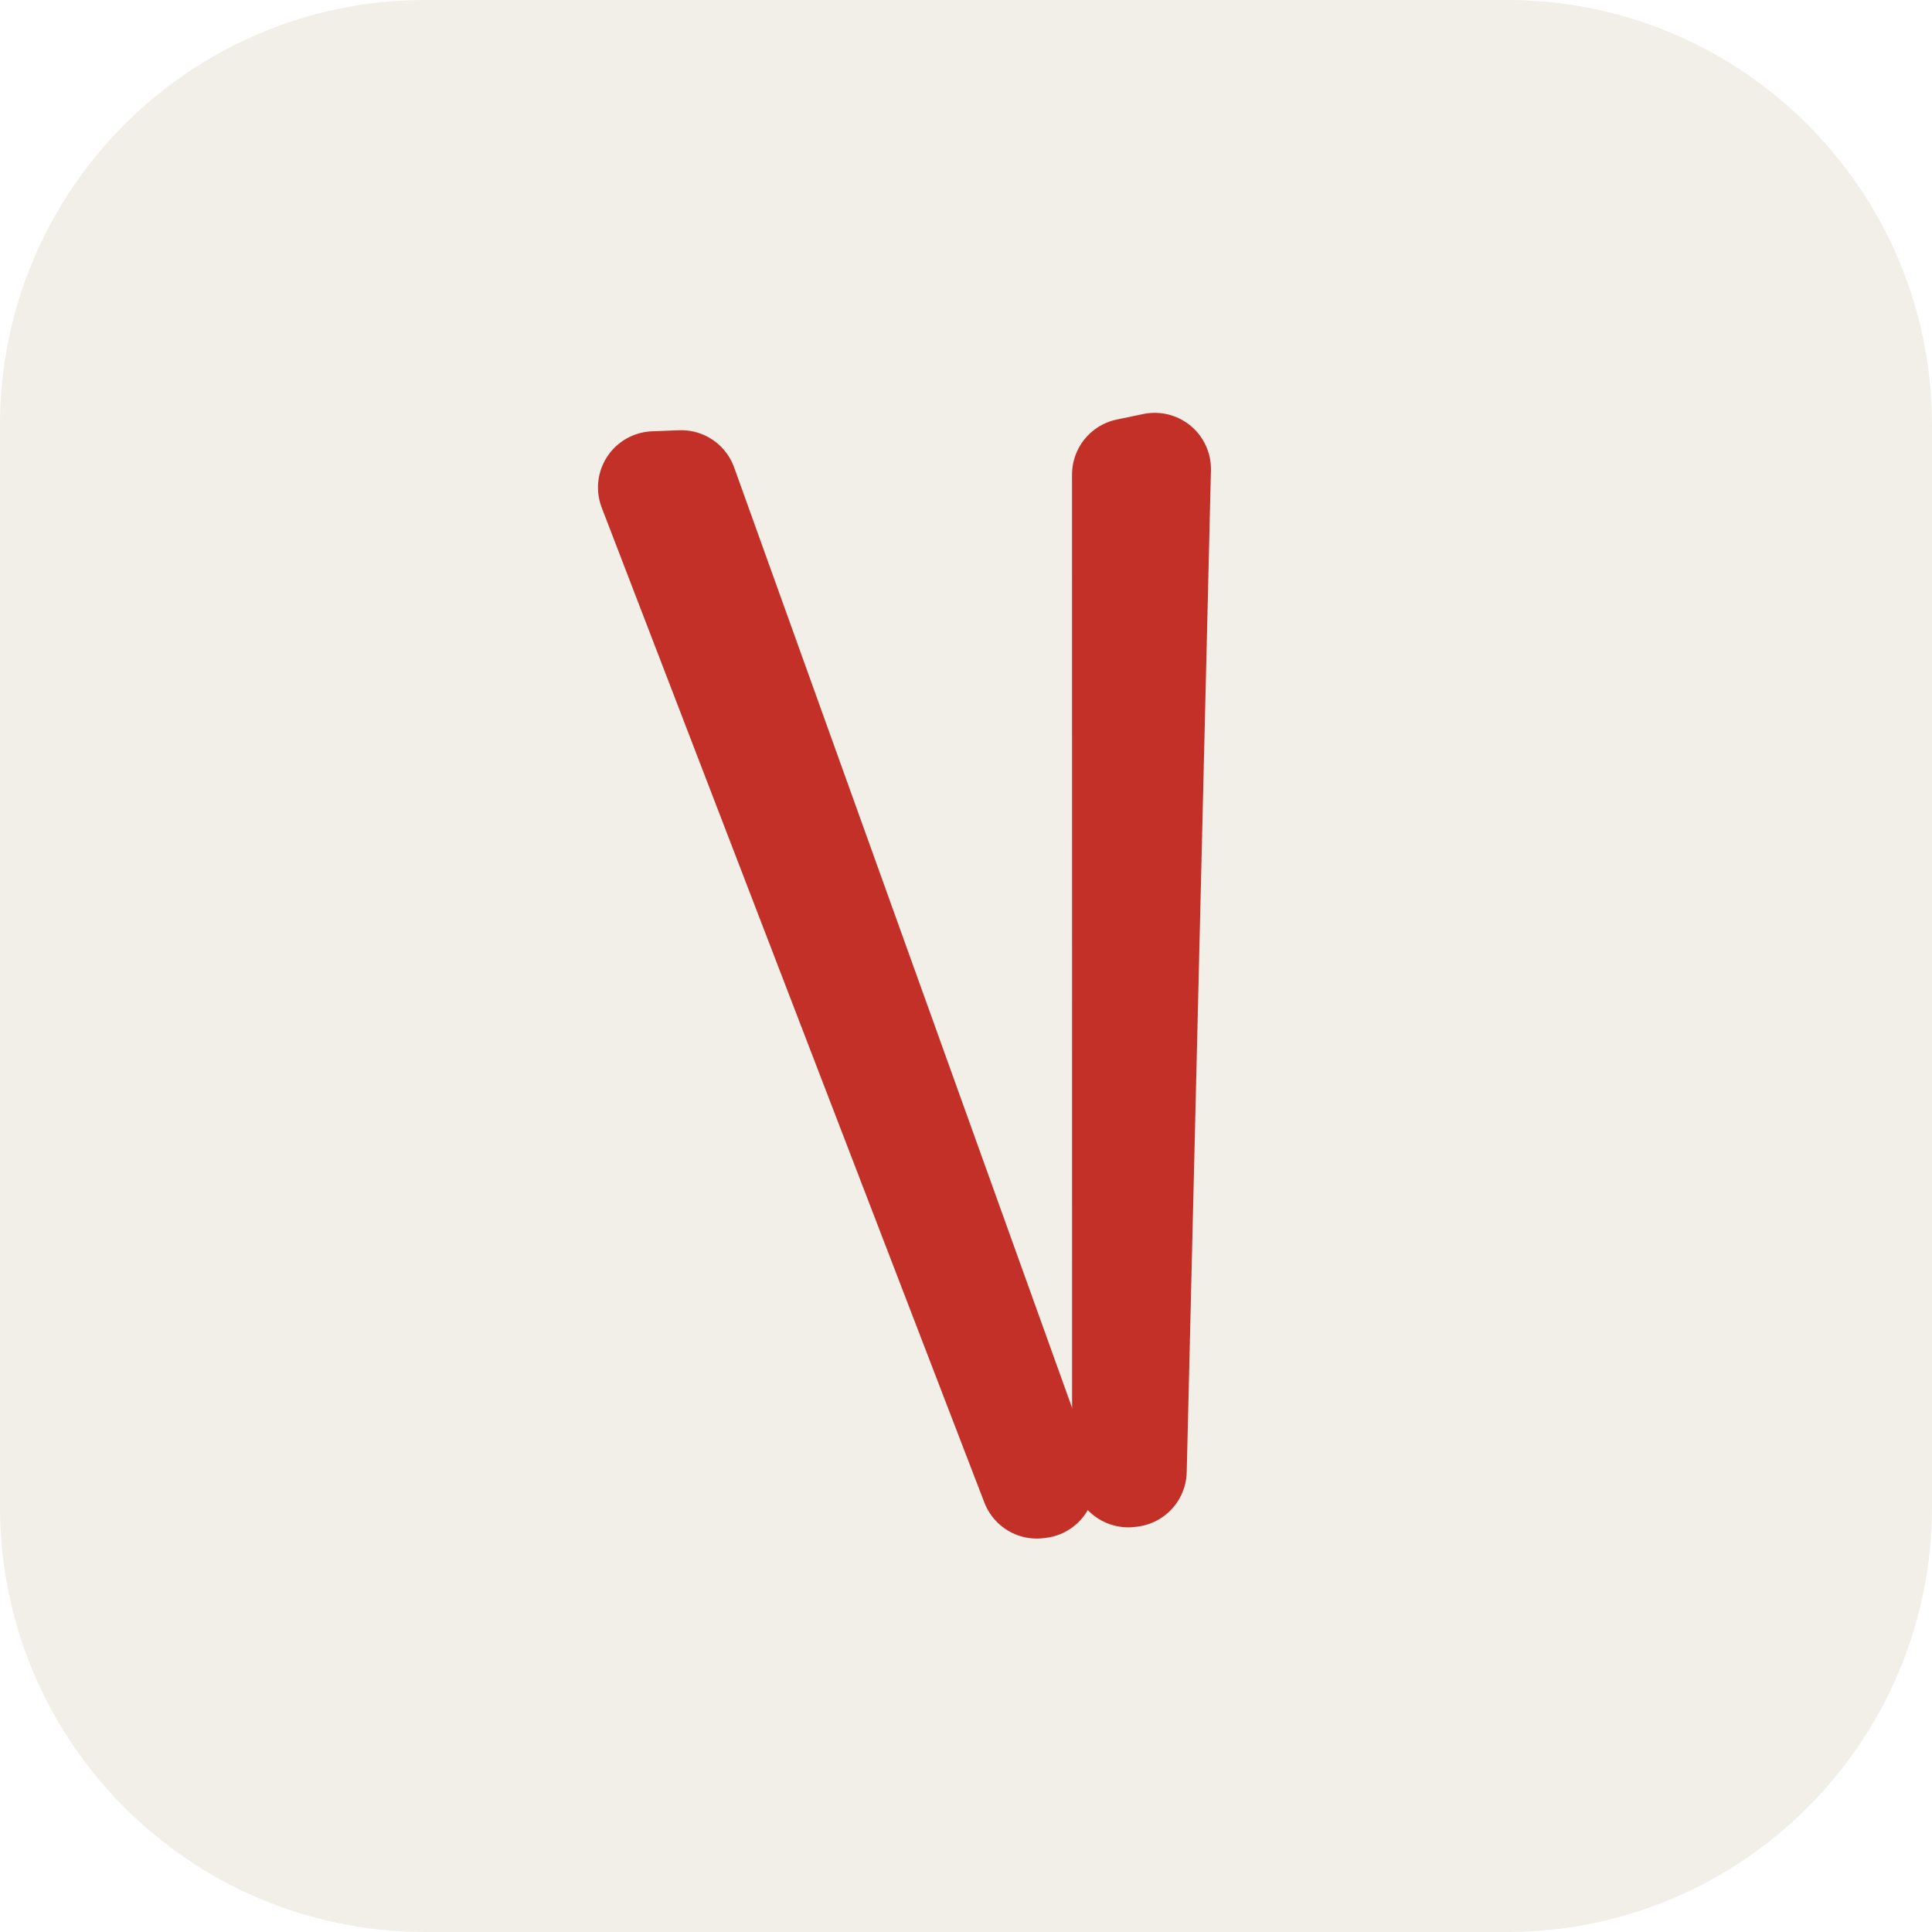
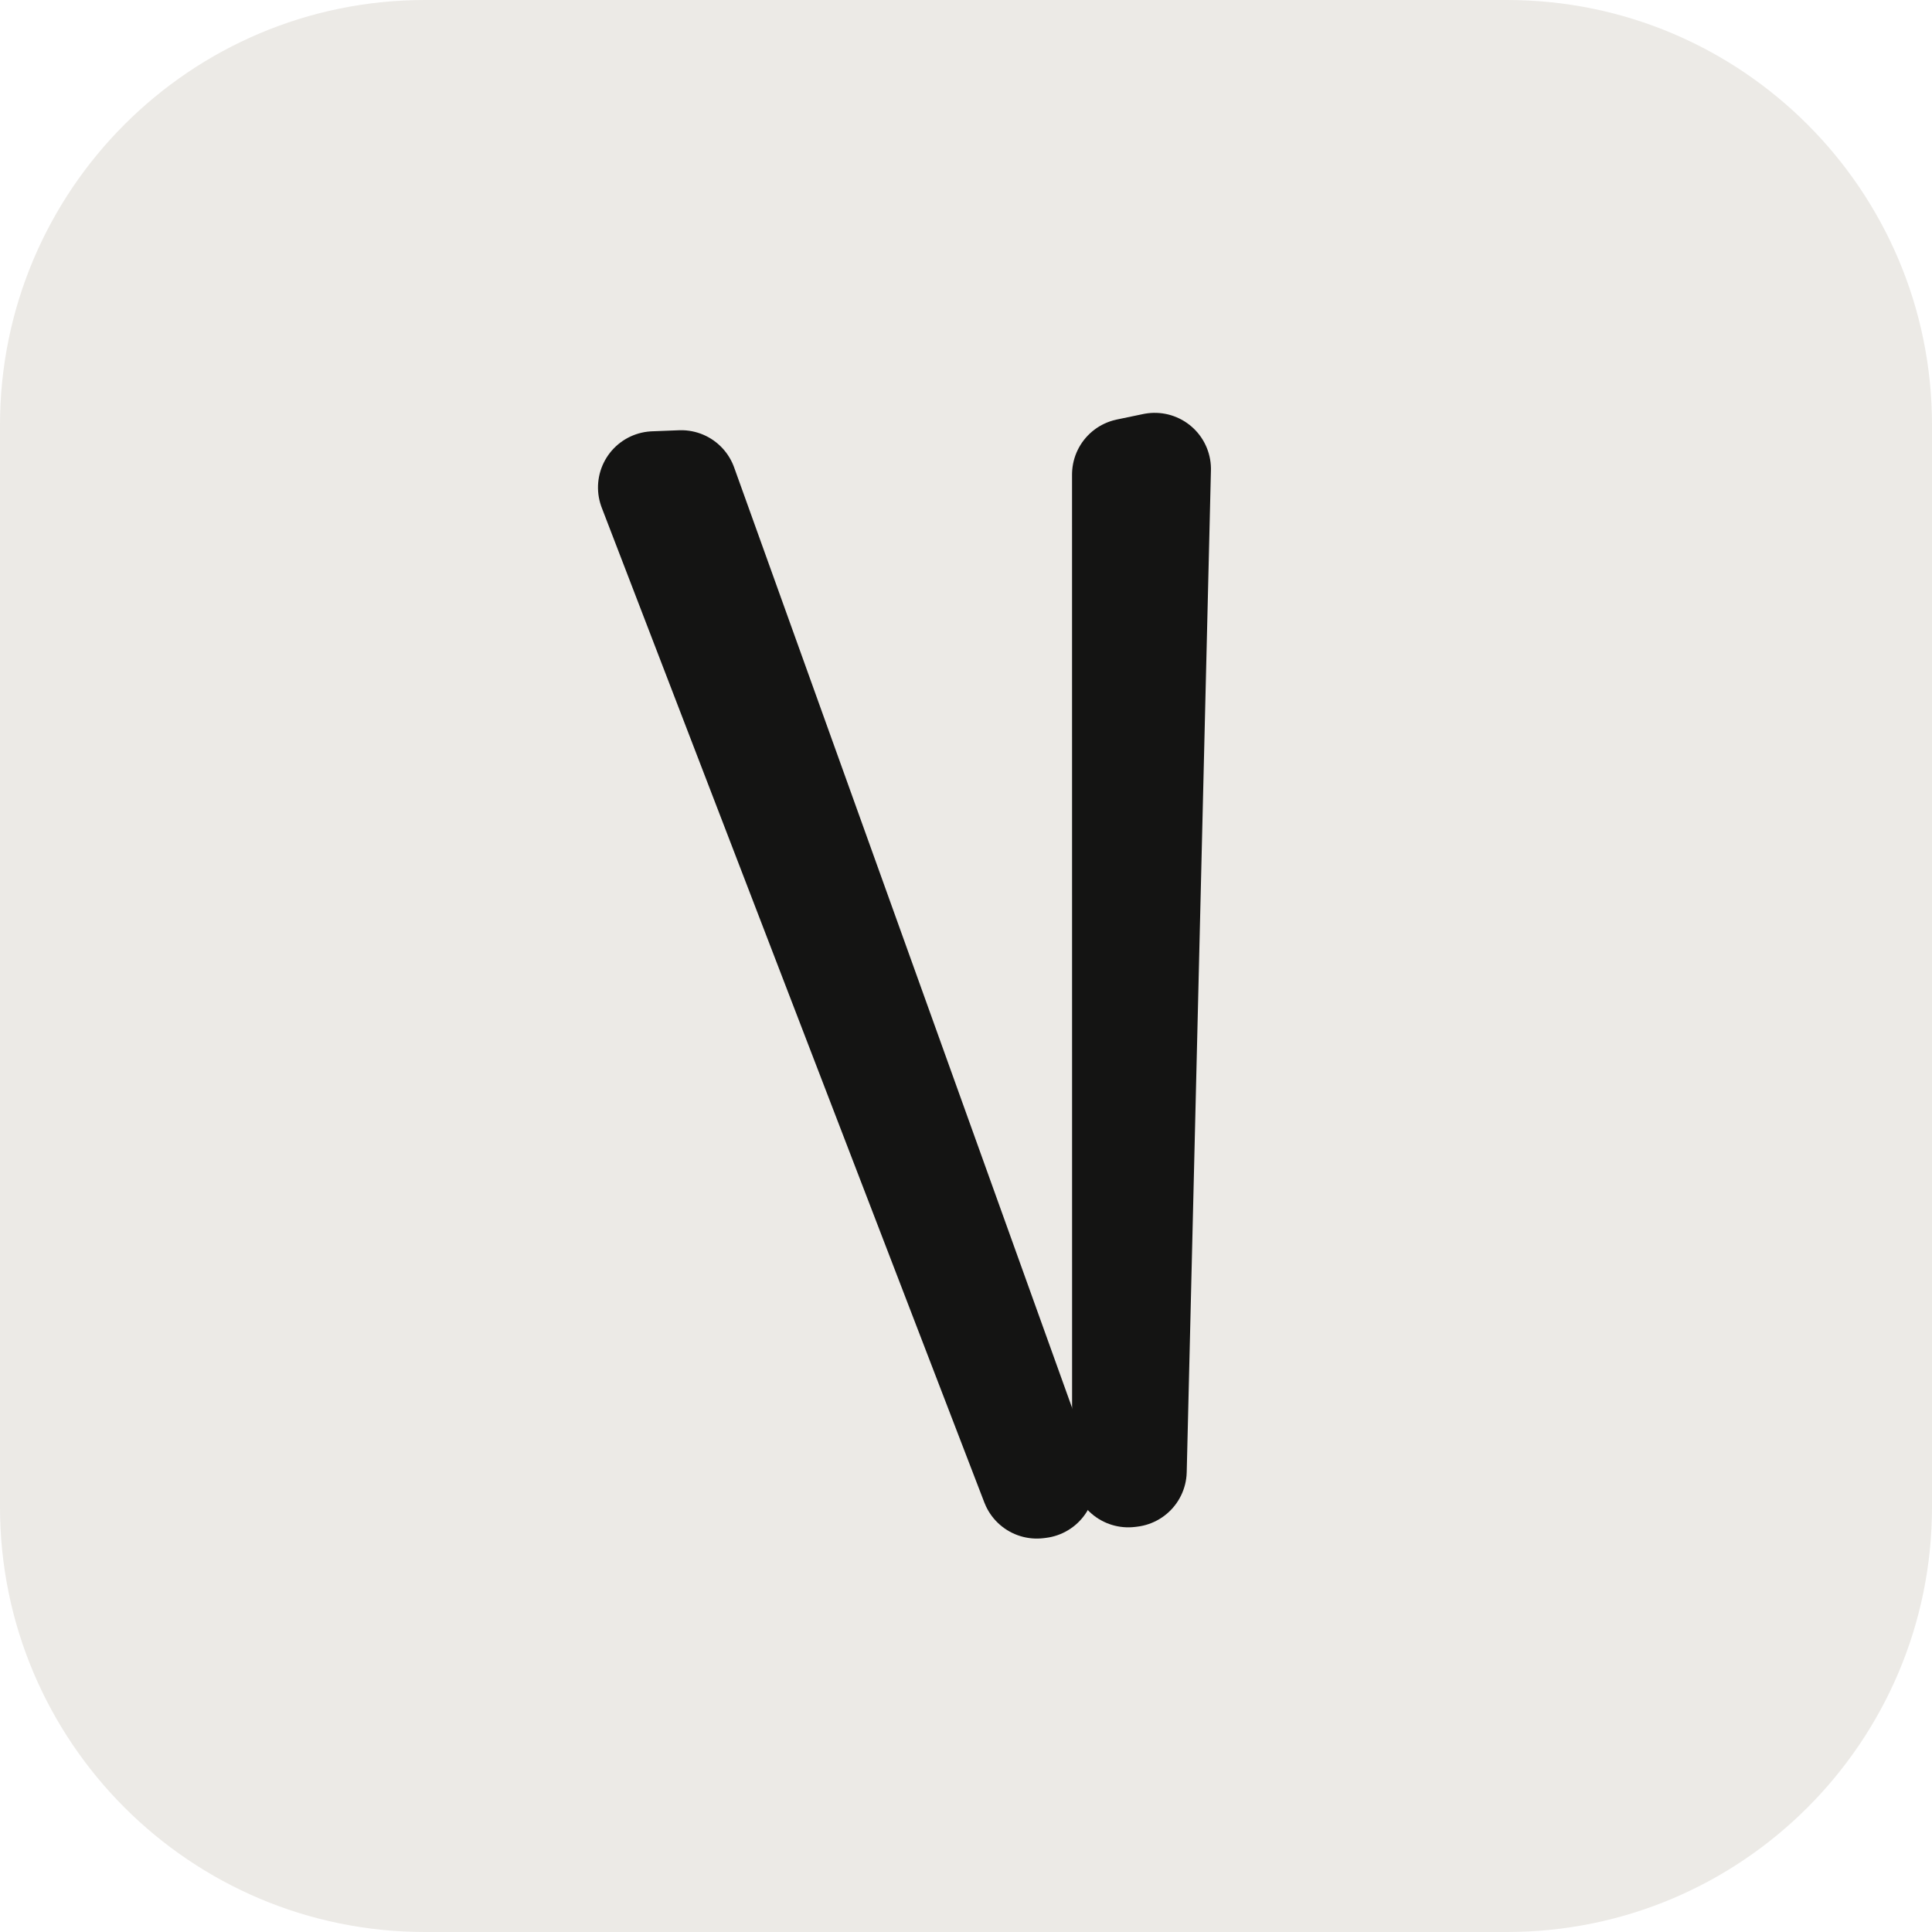
<svg xmlns="http://www.w3.org/2000/svg" viewBox="0 0 100 100" role="img" aria-label="品味">
-   <rect width="100" height="100" rx="22" fill="#f2efe8" />
-   <g transform="translate(14.51,13.35) scale(1.1636)" fill="#c23028" stroke="#c23028" stroke-width="5" stroke-linejoin="round" stroke-linecap="round">
+   <rect width="100" height="100" rx="22" fill="#eceae6" />
+   <g transform="translate(14.51,13.35) scale(1.1636)" fill="#141413" stroke="#141413" stroke-width="5" stroke-linejoin="round" stroke-linecap="round">
    <g transform="rotate(-7 32 32)">
      <path d="M19.4 8.5 L20.6 8.6 L31 54.5 L30.9 54.5 Z" />
      <path d="M40.4 10.5 L41.6 10.4 L35.1 54.5 L35 54.5 Z" />
    </g>
  </g>
</svg>
